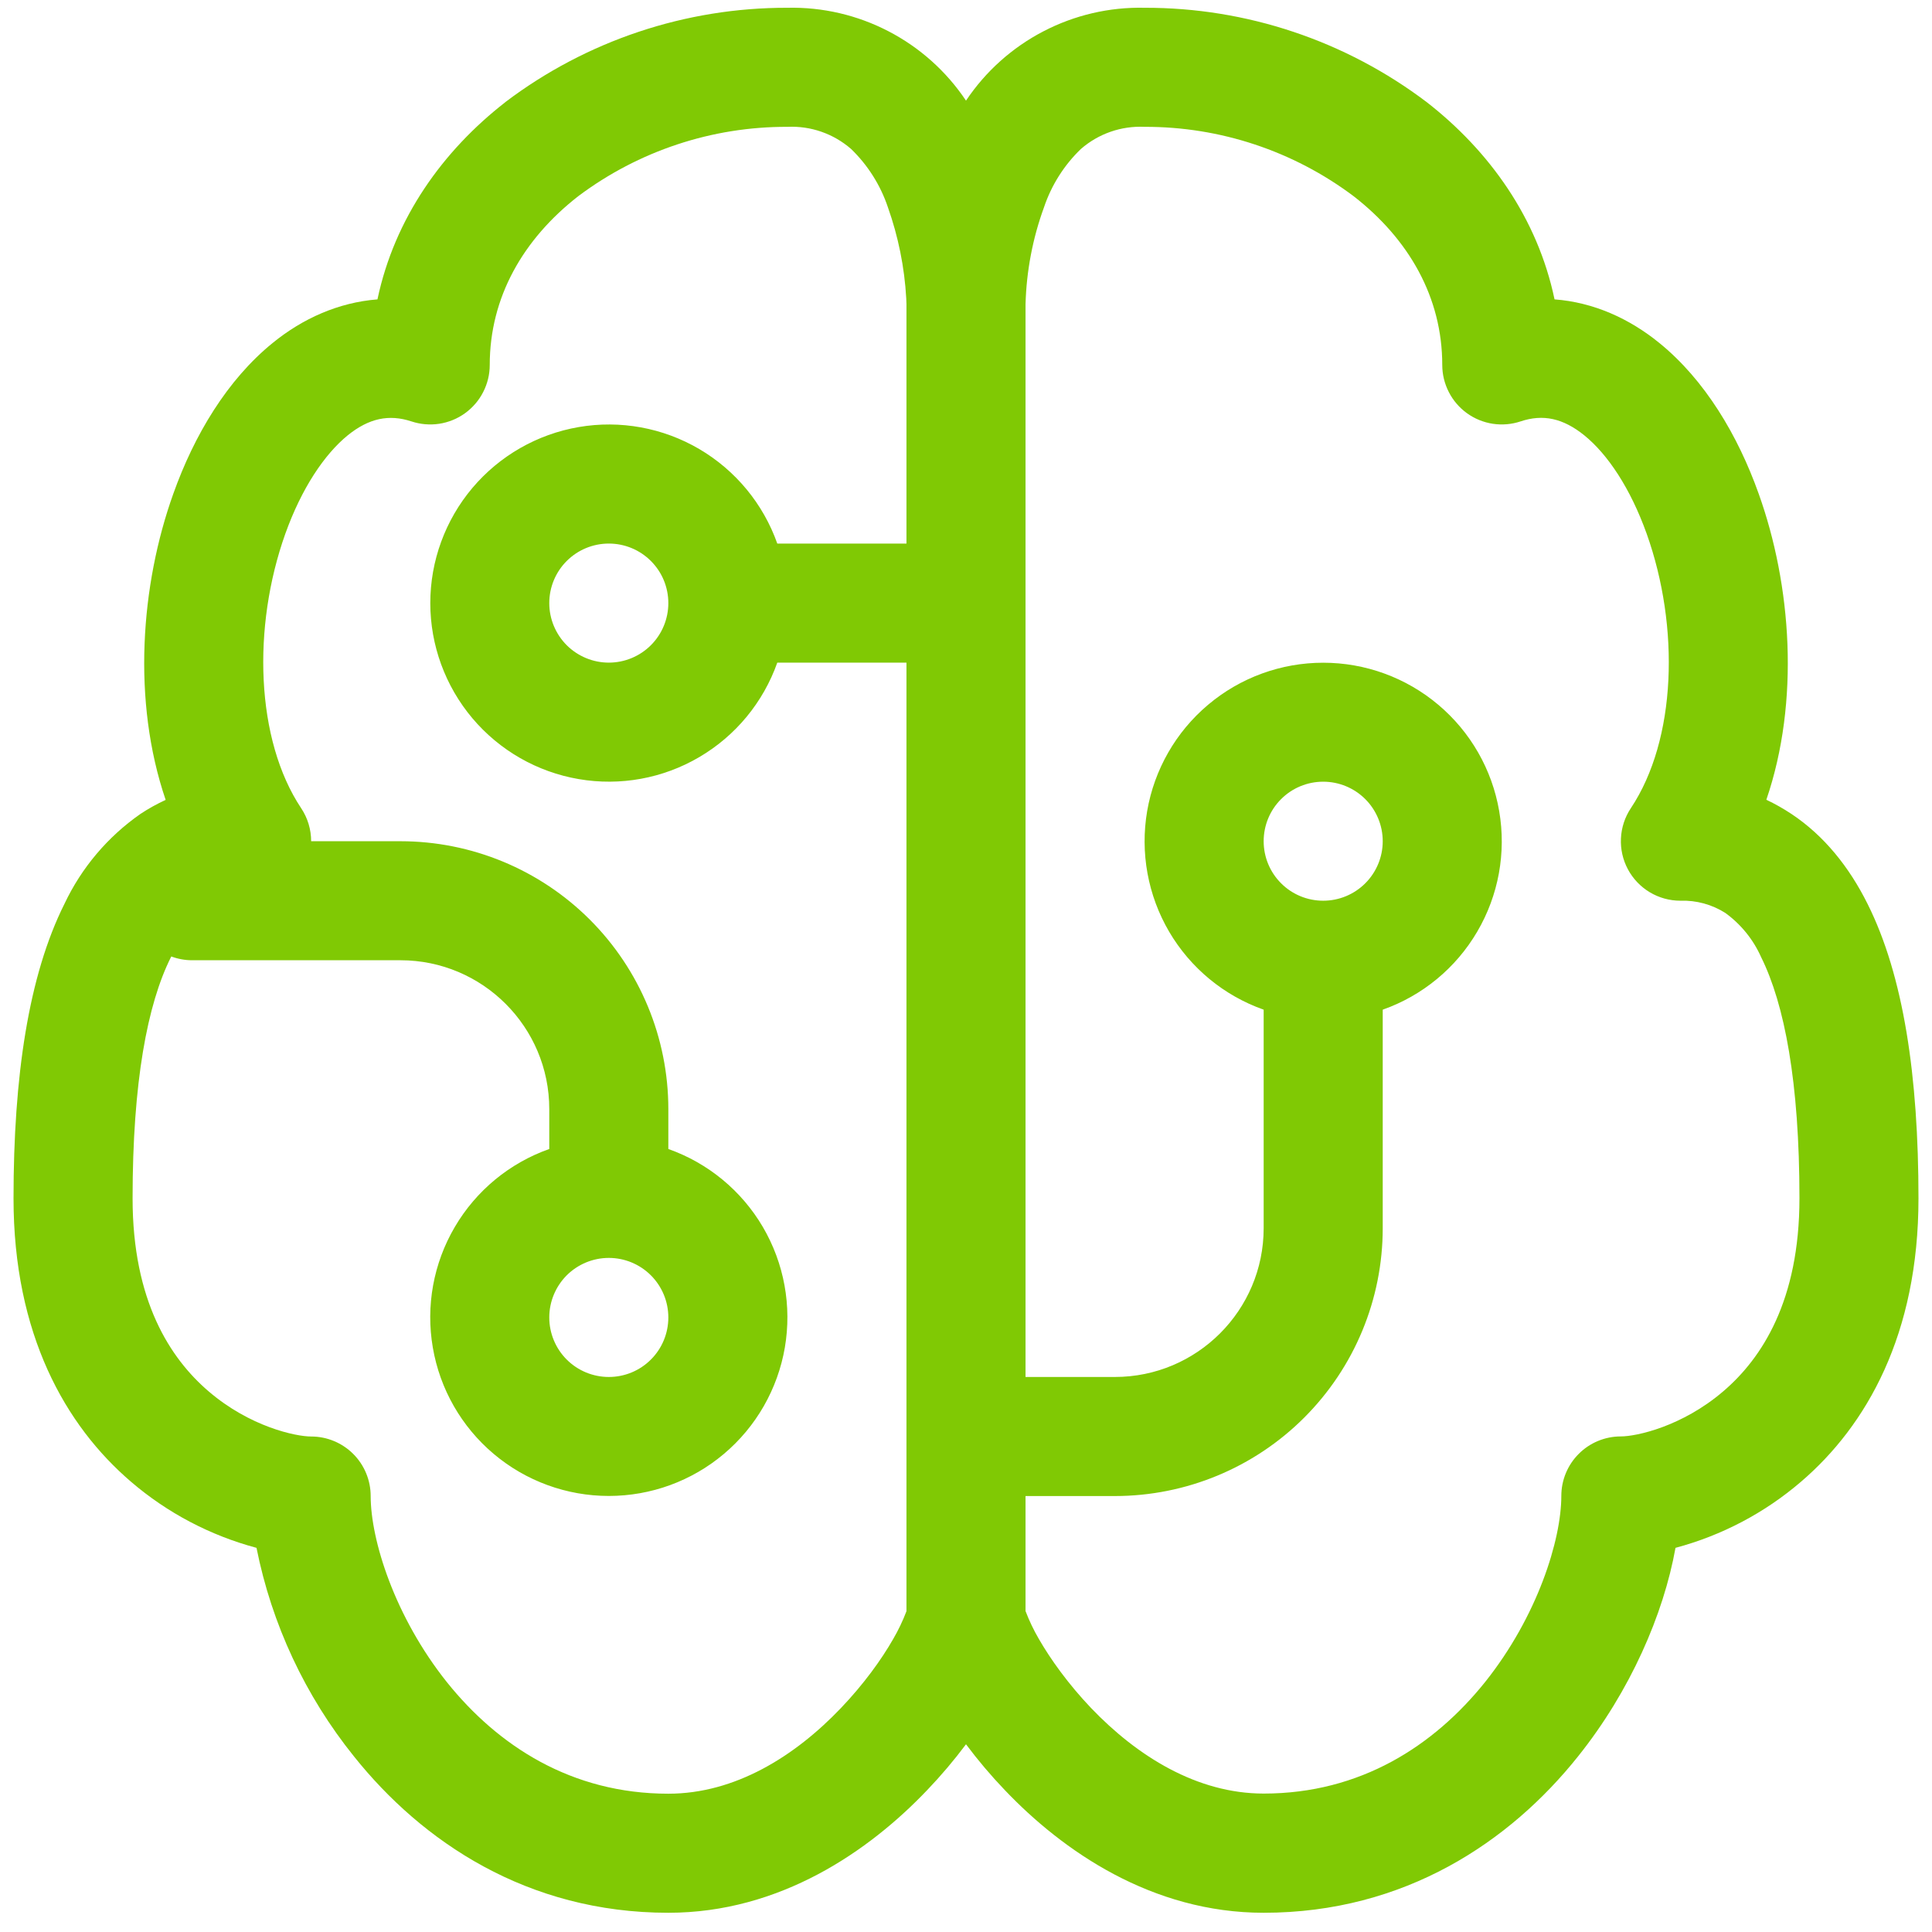
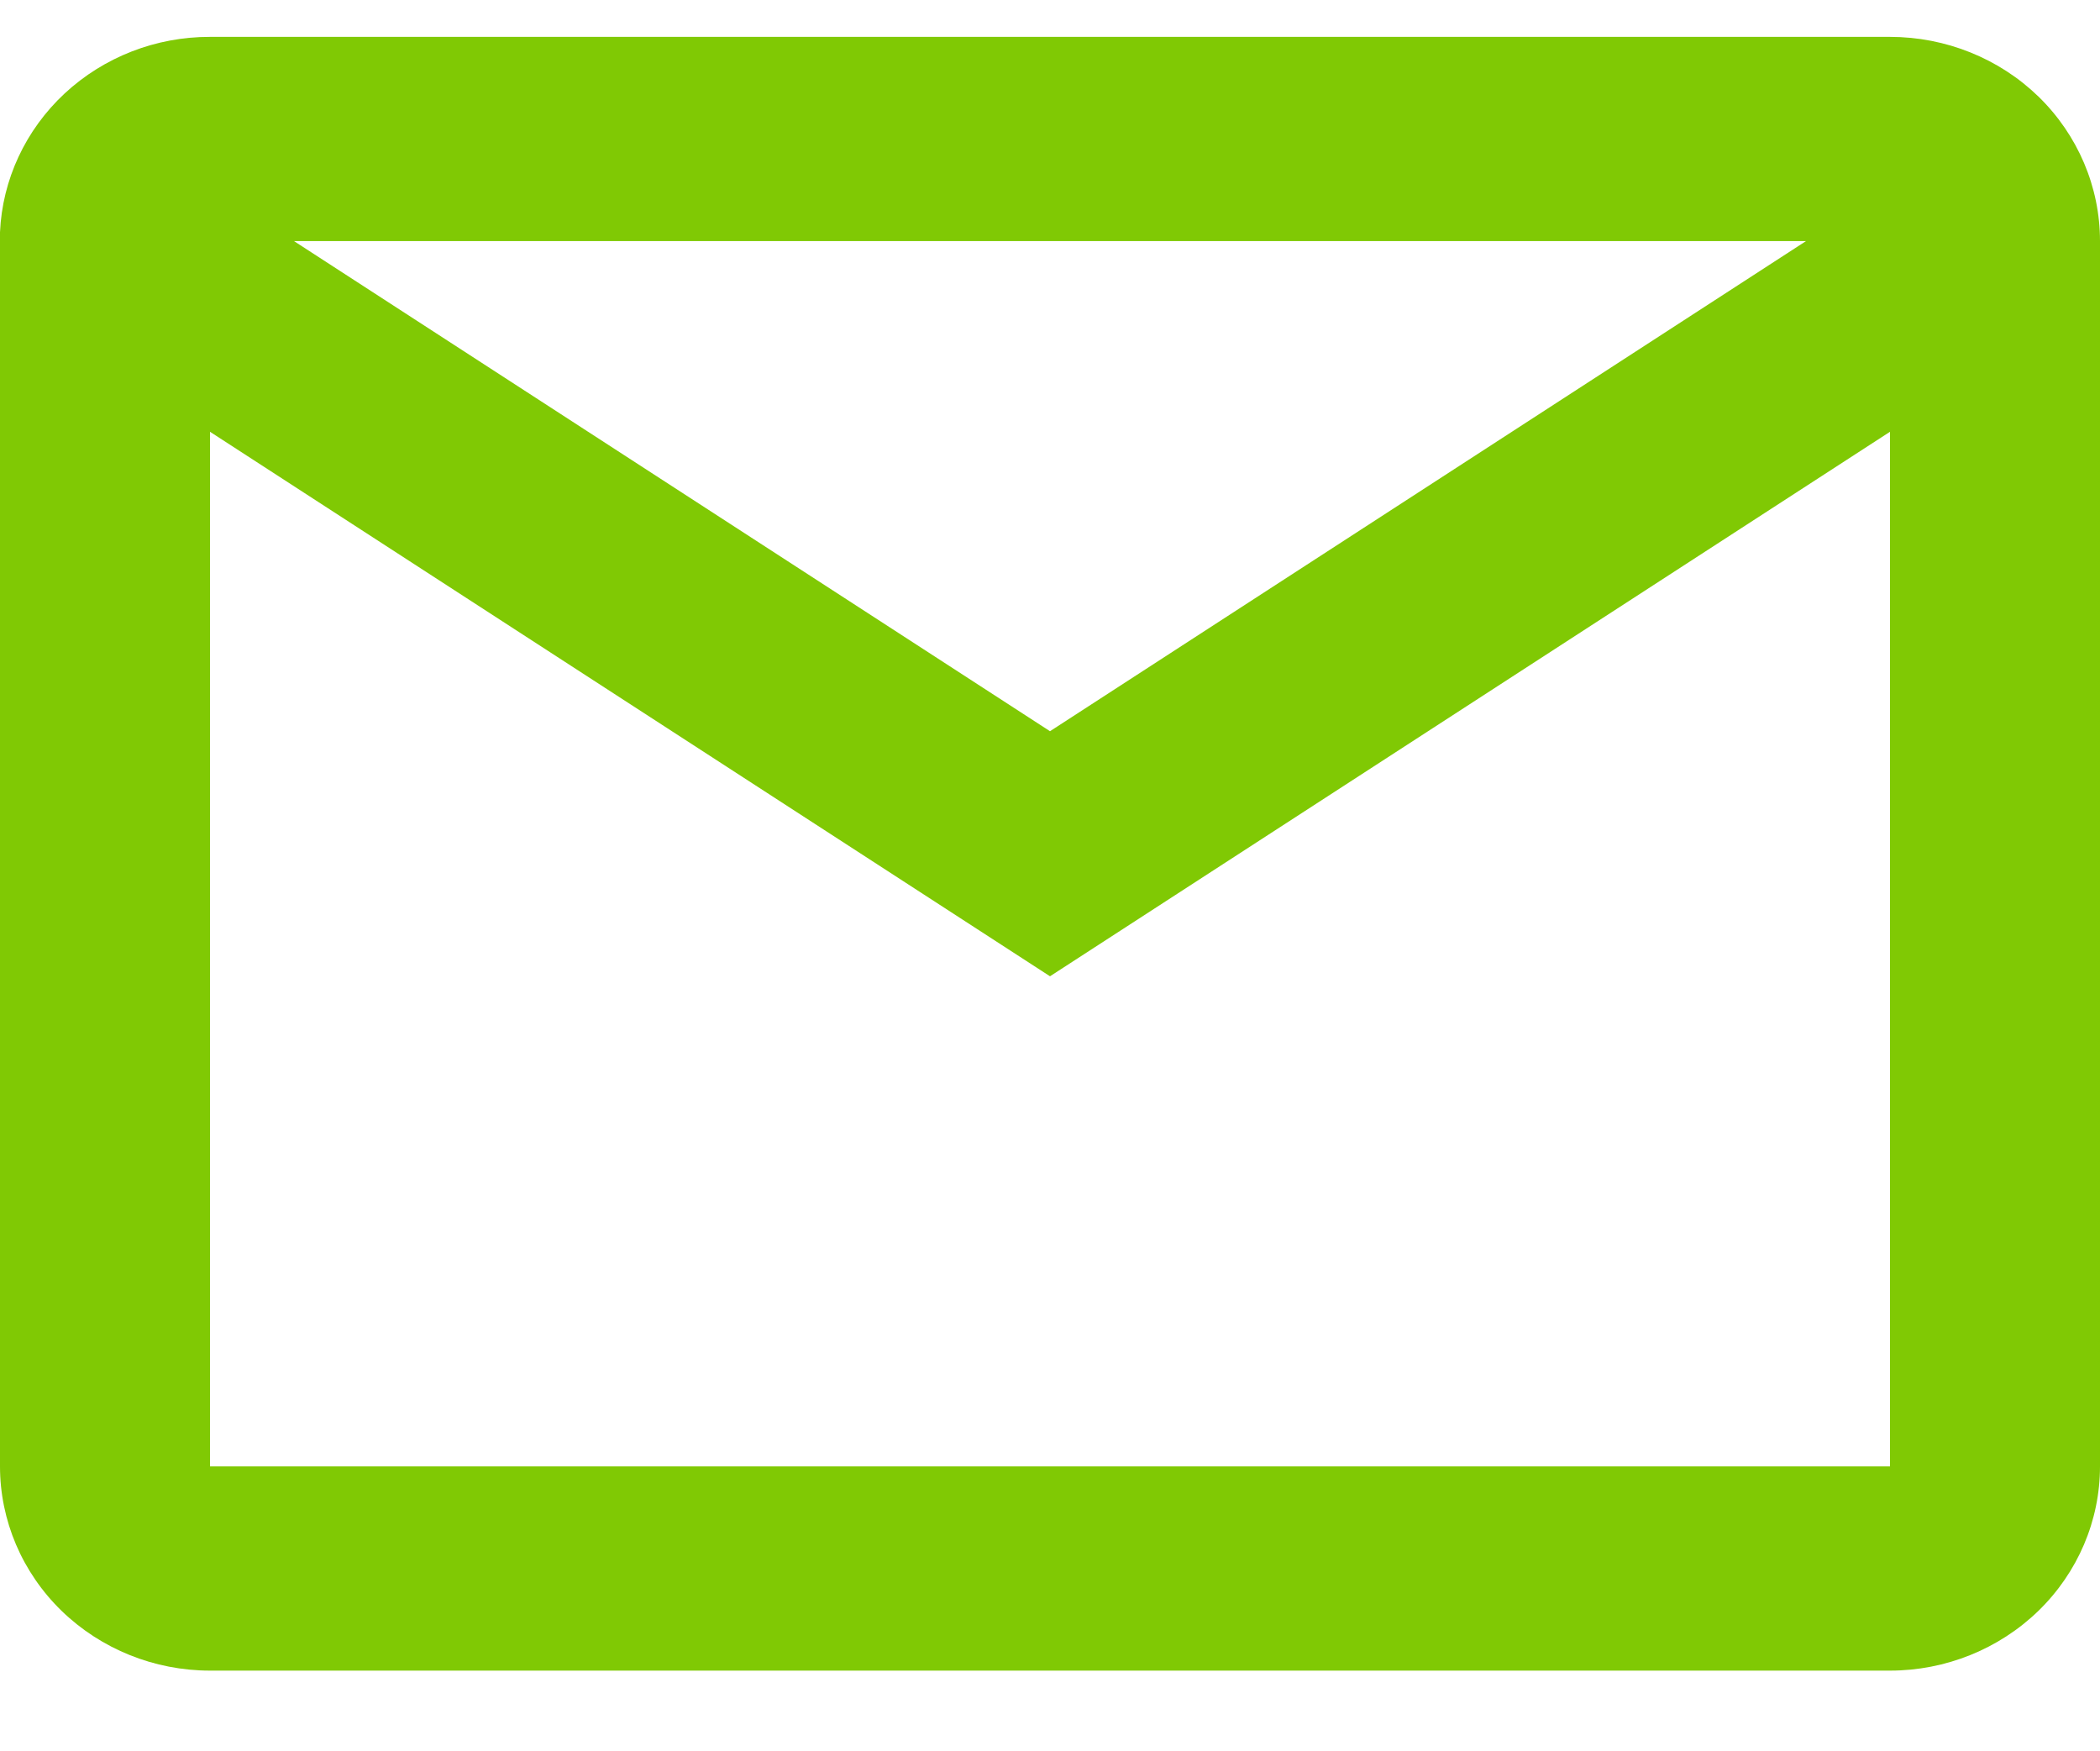
- <svg xmlns="http://www.w3.org/2000/svg" width="43" height="43" viewBox="0 0 43 43" fill="none">
-   <path d="M11.245 2.274C13.052 0.906 15.258 0.168 17.525 0.173C18.308 0.155 19.083 0.336 19.777 0.697C20.472 1.058 21.065 1.589 21.5 2.24C21.935 1.589 22.528 1.058 23.223 0.697C23.917 0.336 24.692 0.155 25.475 0.173C27.742 0.168 29.948 0.906 31.755 2.274C33.146 3.356 34.22 4.853 34.599 6.663C35.468 6.729 36.263 7.089 36.931 7.633C37.943 8.454 38.679 9.686 39.143 10.99C39.869 13.017 40.065 15.601 39.313 17.8C39.504 17.89 39.692 17.997 39.875 18.118C40.603 18.603 41.157 19.298 41.565 20.116C42.368 21.72 42.699 23.956 42.699 26.672C42.699 29.696 41.547 31.726 40.084 32.979C39.275 33.673 38.321 34.175 37.291 34.45C37.026 35.928 36.284 37.64 35.121 39.093C33.61 40.987 31.268 42.572 28.125 42.572C25.634 42.572 23.652 41.194 22.364 39.842C22.056 39.52 21.767 39.179 21.5 38.822C21.233 39.179 20.944 39.52 20.636 39.842C19.348 41.194 17.369 42.572 14.875 42.572C11.732 42.572 9.393 40.987 7.879 39.093C6.792 37.742 6.048 36.15 5.709 34.45C4.68 34.175 3.725 33.673 2.916 32.979C1.453 31.726 0.301 29.693 0.301 26.672C0.301 23.956 0.634 21.717 1.435 20.116C1.814 19.313 2.397 18.624 3.125 18.116C3.304 17.997 3.492 17.893 3.687 17.803C2.935 15.598 3.131 13.017 3.857 10.99C4.321 9.686 5.057 8.454 6.069 7.633C6.737 7.089 7.532 6.732 8.401 6.663C8.783 4.853 9.856 3.356 11.247 2.274H11.245ZM20.175 6.798V6.771L20.17 6.639C20.131 5.948 19.993 5.266 19.762 4.614C19.597 4.122 19.316 3.677 18.943 3.316C18.551 2.975 18.044 2.798 17.525 2.823C15.848 2.817 14.214 3.359 12.872 4.365C11.642 5.322 10.9 6.618 10.9 8.123C10.9 8.333 10.85 8.539 10.754 8.726C10.659 8.913 10.52 9.074 10.35 9.197C10.18 9.32 9.983 9.4 9.775 9.432C9.568 9.463 9.356 9.445 9.157 9.379C8.658 9.215 8.213 9.307 7.739 9.689C7.22 10.113 6.713 10.866 6.35 11.88C5.611 13.953 5.688 16.462 6.703 17.988C6.848 18.206 6.925 18.461 6.925 18.723H8.913C10.494 18.723 12.011 19.351 13.129 20.469C14.247 21.587 14.875 23.104 14.875 24.685V25.573C15.759 25.885 16.504 26.5 16.979 27.309C17.453 28.118 17.626 29.068 17.468 29.992C17.309 30.916 16.829 31.755 16.112 32.359C15.395 32.964 14.488 33.295 13.55 33.295C12.613 33.295 11.705 32.964 10.988 32.359C10.271 31.755 9.791 30.916 9.633 29.992C9.474 29.068 9.647 28.118 10.122 27.309C10.596 26.5 11.341 25.885 12.225 25.573V24.685C12.225 22.856 10.741 21.372 8.913 21.372H4.275C4.117 21.372 3.96 21.343 3.812 21.288L3.804 21.304C3.279 22.35 2.951 24.089 2.951 26.672C2.951 28.949 3.785 30.231 4.641 30.965C5.561 31.755 6.581 31.972 6.925 31.972C7.277 31.972 7.614 32.112 7.862 32.36C8.111 32.609 8.25 32.946 8.25 33.297C8.25 34.272 8.78 35.976 9.946 37.439C11.083 38.857 12.718 39.922 14.875 39.922C16.359 39.922 17.689 39.093 18.718 38.014C19.224 37.484 19.619 36.935 19.876 36.485C19.993 36.285 20.093 36.076 20.175 35.86V14.748H17.3C16.987 15.632 16.372 16.377 15.563 16.851C14.755 17.326 13.804 17.499 12.88 17.34C11.956 17.182 11.118 16.702 10.513 15.985C9.909 15.268 9.577 14.36 9.577 13.423C9.577 12.485 9.909 11.578 10.513 10.861C11.118 10.144 11.956 9.664 12.88 9.505C13.804 9.346 14.755 9.52 15.563 9.994C16.372 10.469 16.987 11.214 17.3 12.098H20.175V6.798ZM22.825 33.294V35.857C22.907 36.073 23.007 36.282 23.124 36.482C23.384 36.933 23.776 37.481 24.28 38.011C25.311 39.09 26.643 39.919 28.125 39.919C30.282 39.919 31.917 38.854 33.054 37.436C34.22 35.974 34.75 34.27 34.75 33.294C34.75 32.943 34.889 32.606 35.138 32.358C35.386 32.109 35.723 31.97 36.075 31.97C36.419 31.97 37.439 31.752 38.359 30.962C39.215 30.229 40.05 28.946 40.05 26.67C40.05 24.086 39.718 22.35 39.196 21.301C39.022 20.91 38.748 20.572 38.401 20.32C38.103 20.13 37.754 20.035 37.4 20.047C37.16 20.047 36.925 19.982 36.719 19.859C36.514 19.736 36.345 19.559 36.232 19.348C36.119 19.137 36.065 18.899 36.077 18.659C36.088 18.42 36.164 18.188 36.297 17.988C37.315 16.462 37.389 13.953 36.65 11.88C36.287 10.866 35.781 10.11 35.261 9.689C34.787 9.307 34.342 9.212 33.843 9.379C33.644 9.445 33.432 9.463 33.225 9.432C33.017 9.4 32.821 9.32 32.65 9.197C32.48 9.074 32.341 8.913 32.246 8.726C32.15 8.539 32.1 8.333 32.1 8.123C32.1 6.618 31.358 5.322 30.125 4.365C28.784 3.359 27.152 2.818 25.475 2.823C24.956 2.798 24.449 2.975 24.057 3.316C23.683 3.676 23.401 4.122 23.236 4.614C22.983 5.306 22.845 6.035 22.825 6.771V30.647H24.812C26.641 30.647 28.125 29.163 28.125 27.335V22.472C27.241 22.16 26.496 21.545 26.021 20.736C25.547 19.927 25.374 18.977 25.532 18.052C25.691 17.128 26.171 16.29 26.888 15.686C27.605 15.081 28.512 14.75 29.45 14.75C30.387 14.75 31.295 15.081 32.012 15.686C32.729 16.29 33.209 17.128 33.367 18.052C33.526 18.977 33.353 19.927 32.878 20.736C32.404 21.545 31.659 22.16 30.775 22.472V27.335C30.775 28.916 30.147 30.433 29.028 31.551C27.91 32.669 26.394 33.297 24.812 33.297H22.825V33.294ZM12.225 13.423C12.225 13.774 12.365 14.111 12.613 14.36C12.862 14.608 13.199 14.748 13.55 14.748C13.902 14.748 14.239 14.608 14.487 14.36C14.736 14.111 14.875 13.774 14.875 13.423C14.875 13.071 14.736 12.734 14.487 12.486C14.239 12.237 13.902 12.098 13.55 12.098C13.199 12.098 12.862 12.237 12.613 12.486C12.365 12.734 12.225 13.071 12.225 13.423ZM29.45 20.047C29.801 20.047 30.138 19.908 30.387 19.659C30.635 19.411 30.775 19.074 30.775 18.723C30.775 18.371 30.635 18.034 30.387 17.786C30.138 17.537 29.801 17.398 29.45 17.398C29.098 17.398 28.761 17.537 28.513 17.786C28.264 18.034 28.125 18.371 28.125 18.723C28.125 19.074 28.264 19.411 28.513 19.659C28.761 19.908 29.098 20.047 29.45 20.047ZM13.55 27.997C13.199 27.997 12.862 28.137 12.613 28.385C12.365 28.634 12.225 28.971 12.225 29.322C12.225 29.674 12.365 30.011 12.613 30.259C12.862 30.508 13.199 30.647 13.55 30.647C13.902 30.647 14.239 30.508 14.487 30.259C14.736 30.011 14.875 29.674 14.875 29.322C14.875 28.971 14.736 28.634 14.487 28.385C14.239 28.137 13.902 27.997 13.55 27.997Z" fill="#80C904" />
+ <svg xmlns="http://www.w3.org/2000/svg" width="18" height="15" viewBox="0 0 18 15" fill="none">
+   <path d="M16.2 14.316H1.8C1.323 14.316 0.865 14.131 0.527 13.803C0.19 13.475 0 13.03 0 12.566V1.99C0.02 1.539 0.219 1.113 0.554 0.801C0.89 0.489 1.336 0.315 1.8 0.316H16.2C16.677 0.316 17.135 0.5 17.473 0.828C17.81 1.156 18 1.602 18 2.066V12.566C18 13.03 17.81 13.475 17.473 13.803C17.135 14.131 16.677 14.316 16.2 14.316ZM1.8 3.7V12.566H16.2V3.7L9 8.366L1.8 3.7ZM2.52 2.066L9 6.266L15.48 2.066H2.52Z" fill="#80C904" />
</svg>
